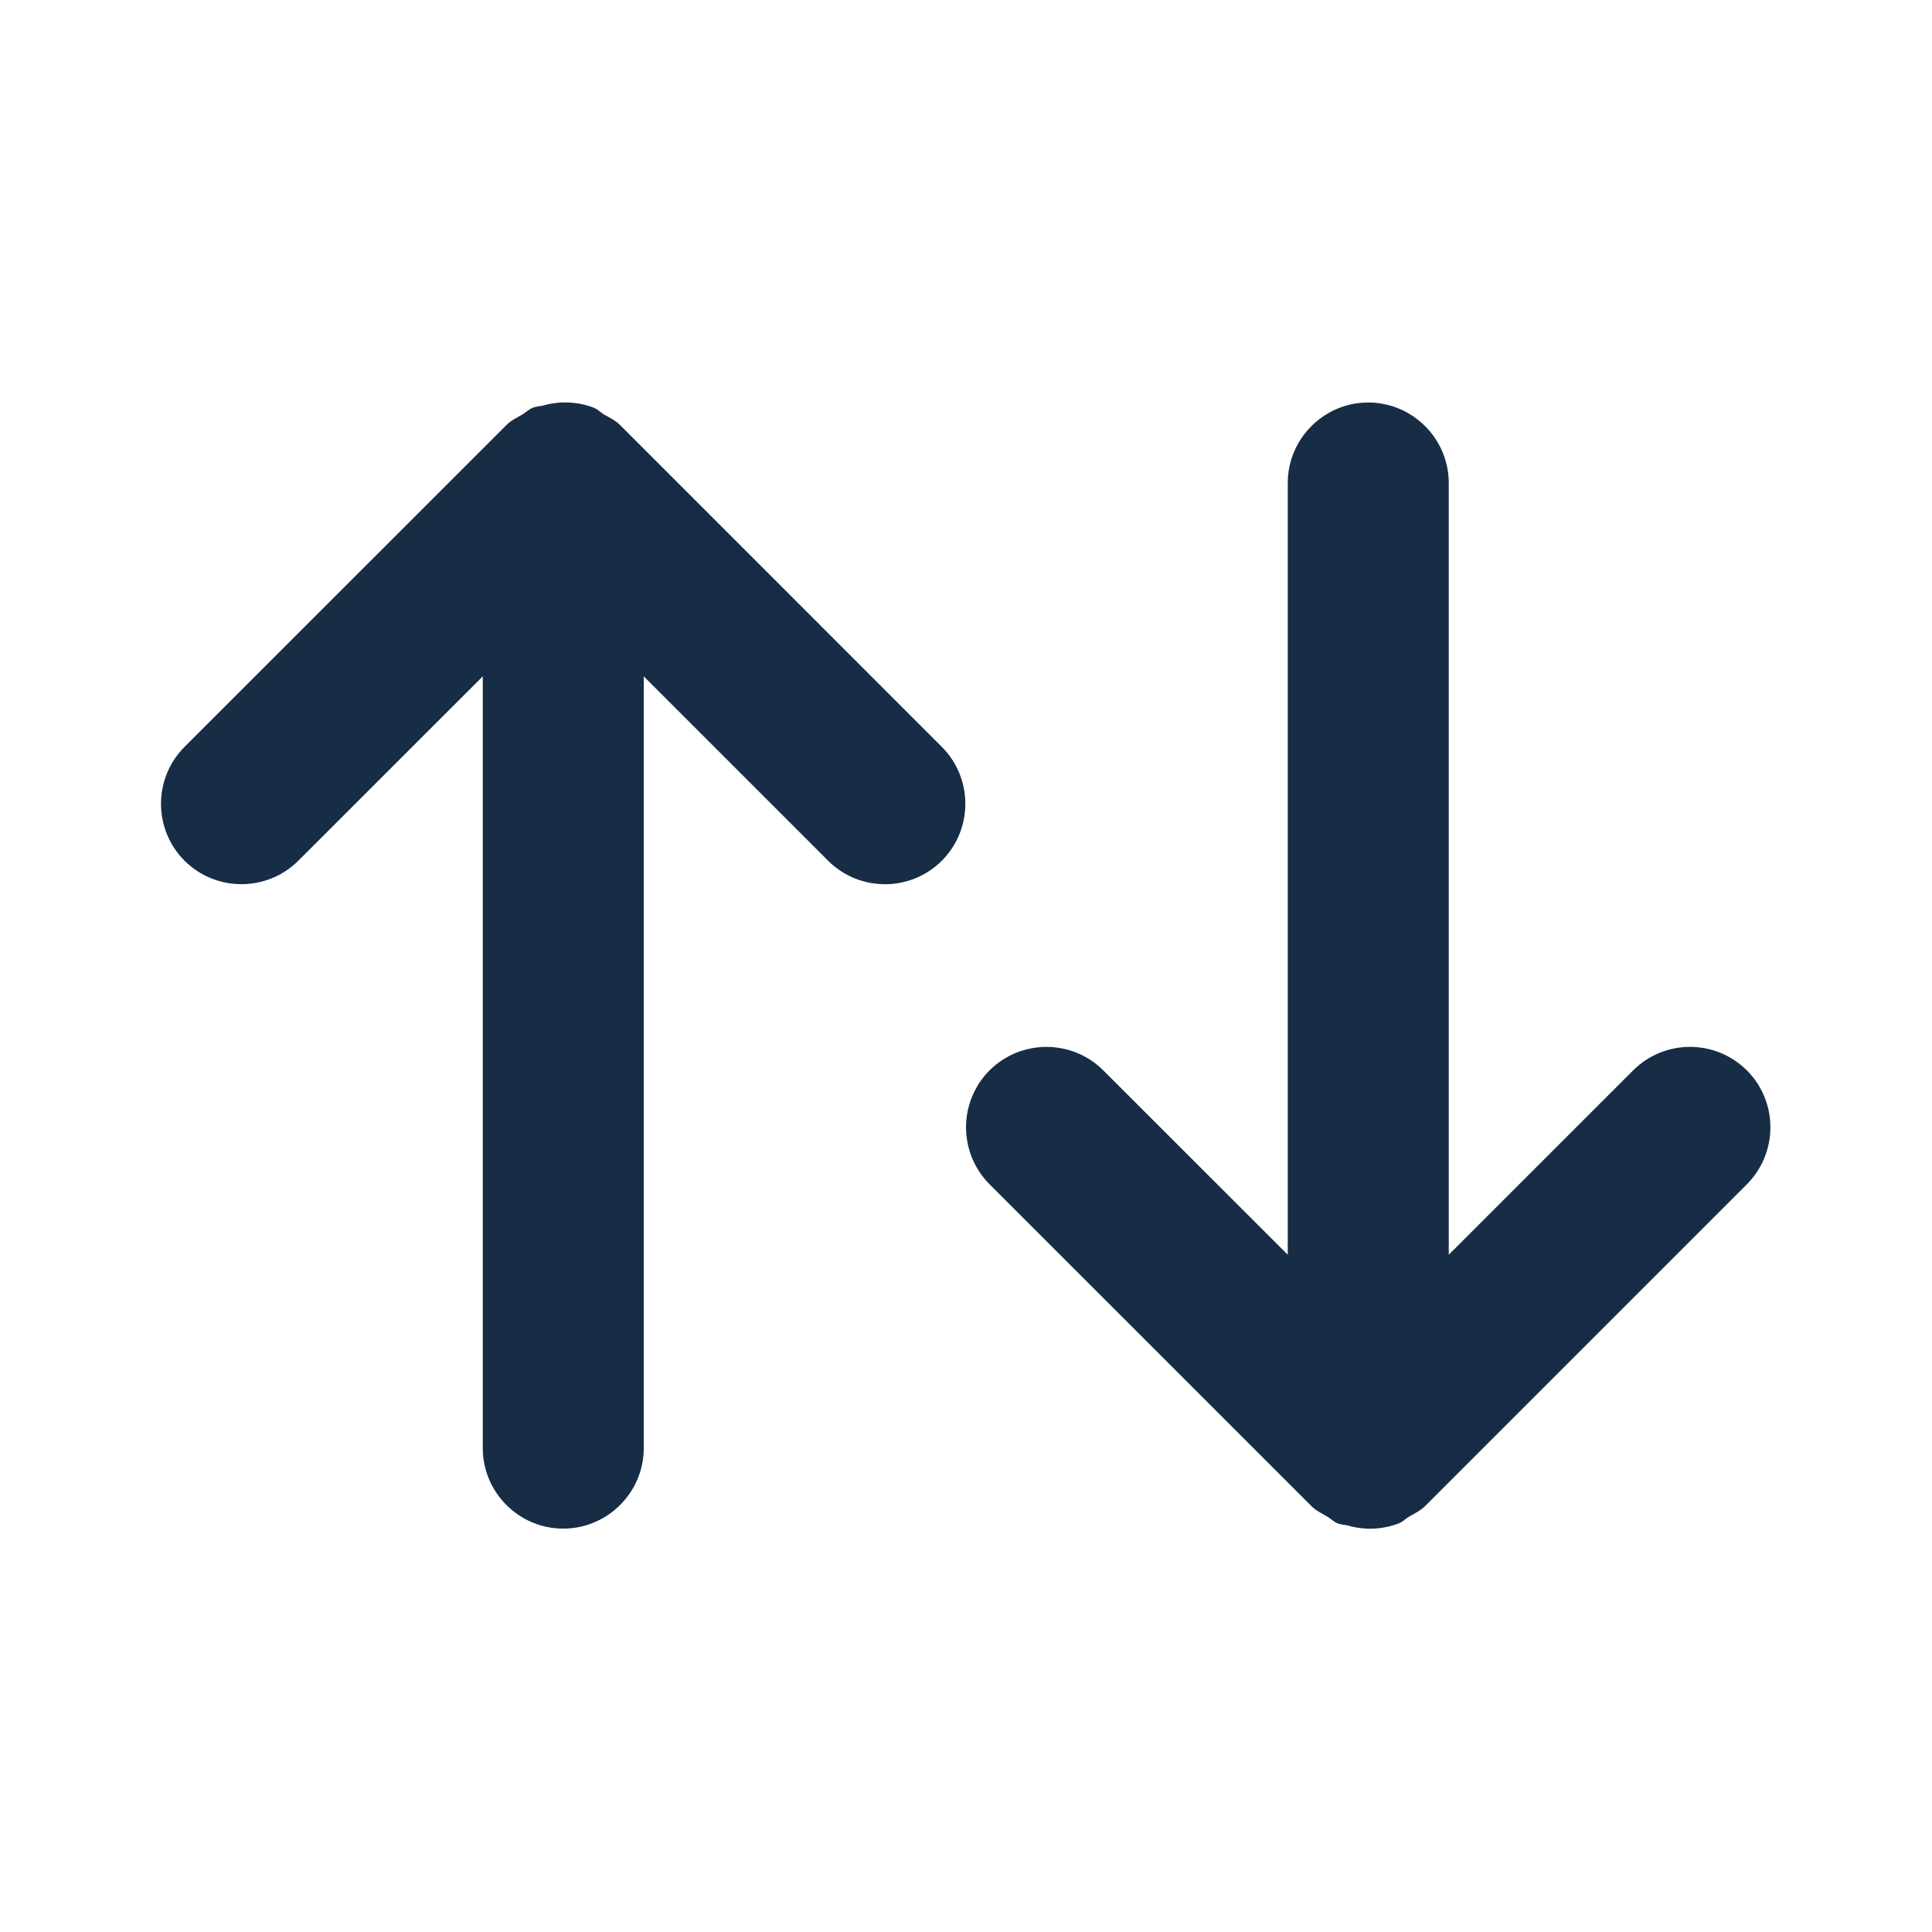
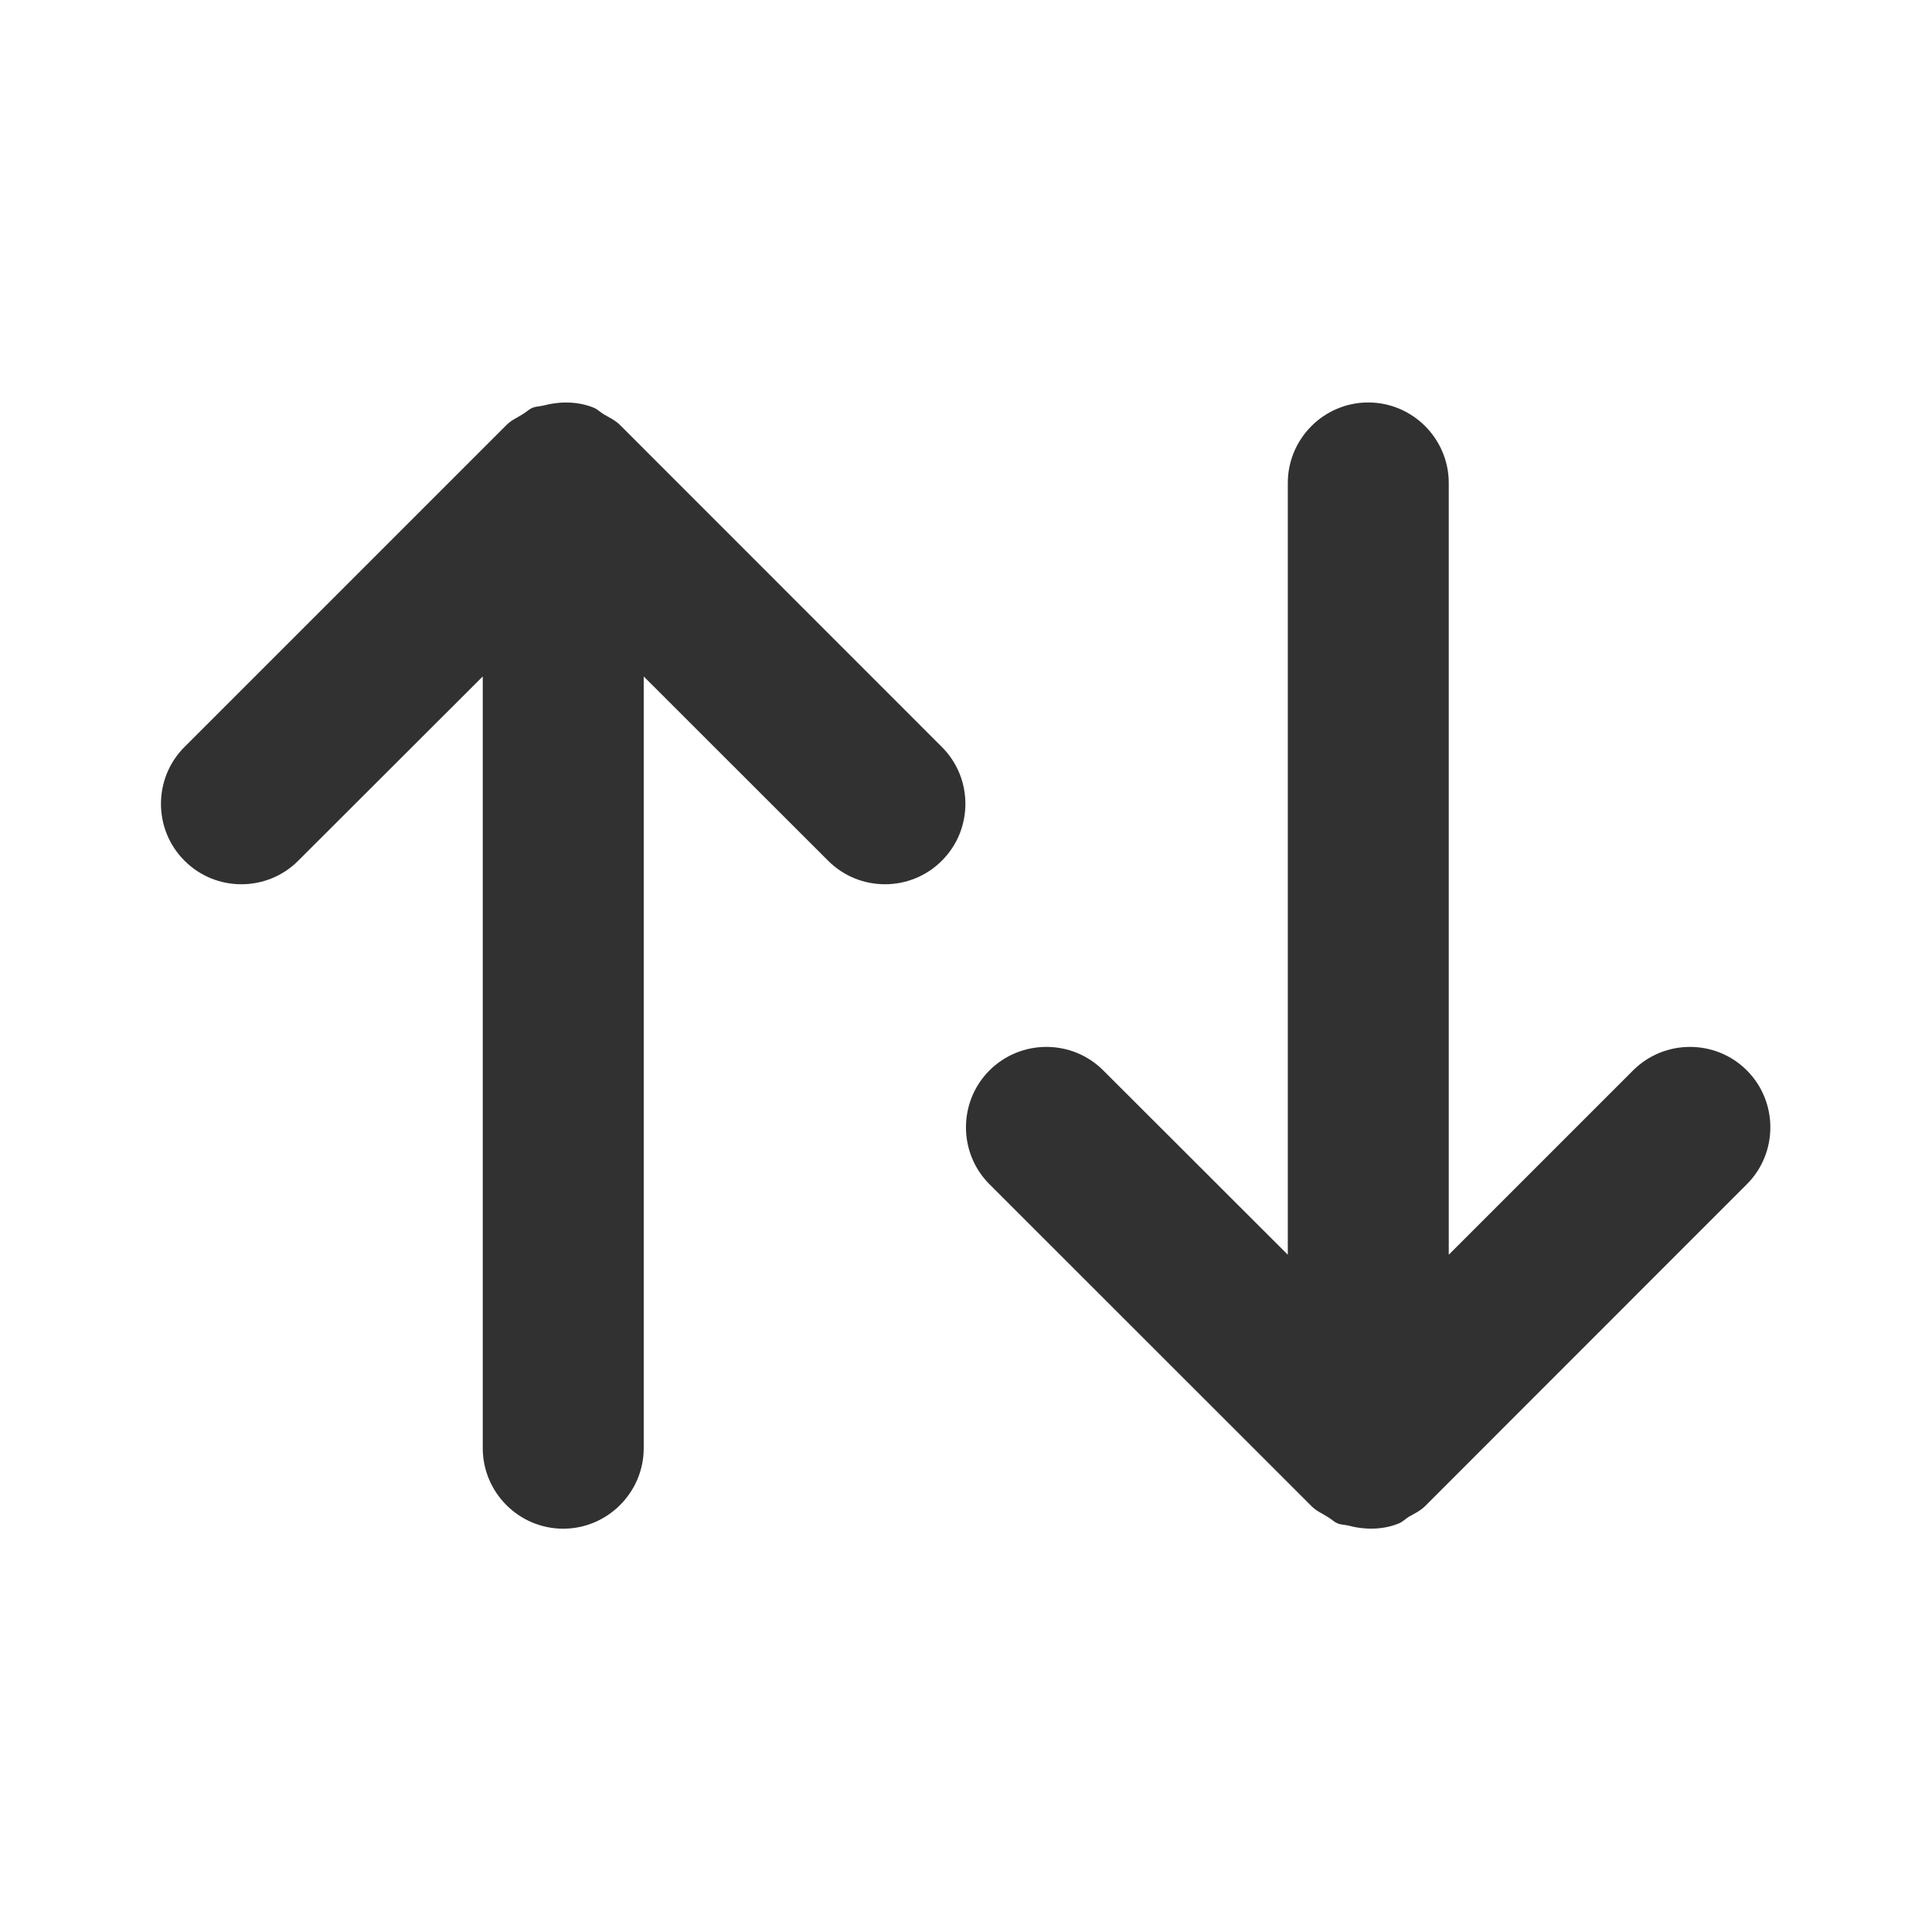
- <svg xmlns="http://www.w3.org/2000/svg" width="16" height="16" viewBox="0 0 24 24" fill="none">
-   <path fill-rule="evenodd" clip-rule="evenodd" d="M21.7 13.297a1 1 0 00-1.413 0l-2.29 2.29V6c0-.55-.45-1-1-1-.551 0-1 .45-1 1v9.587l-2.291-2.29a1.002 1.002 0 00-1.414 0 1.003 1.003 0 000 1.414l3.998 3.997c.058.06.132.092.2.133.042.025.076.061.122.081.04.018.087.018.13.028a.995.995 0 00.64-.028c.044-.019.077-.054.118-.079.07-.041.143-.074.204-.135l3.997-3.997a1.003 1.003 0 000-1.414zM11.7 10.692a1 1 0 01-1.413 0l-2.29-2.29v9.587c0 .55-.45 1-1 1-.551 0-1-.45-1-1V8.402l-2.291 2.29a1.003 1.003 0 01-1.414 0 1.002 1.002 0 010-1.414L6.29 5.281c.058-.06.132-.092.2-.133.042-.025.076-.06.122-.08.04-.019.087-.019.13-.029a.995.995 0 01.64.028c.044.02.077.054.118.08.07.04.143.073.204.134L11.7 9.278a1.002 1.002 0 010 1.414z" fill="#162D45" />
+ <svg xmlns="http://www.w3.org/2000/svg" width="16" height="16" viewBox="0 0 16 16" fill="none">
+   <path fill-rule="evenodd" clip-rule="evenodd" d="M14.467 8.865C14.208 8.605 13.784 8.605 13.524 8.865L11.998 10.391V4C11.998 3.633 11.698 3.333 11.331 3.333C10.964 3.333 10.665 3.633 10.665 4V10.391L9.137 8.865C8.878 8.605 8.454 8.605 8.194 8.865C7.935 9.124 7.935 9.548 8.194 9.807L10.86 12.472C10.899 12.512 10.948 12.533 10.993 12.561C11.021 12.577 11.044 12.601 11.075 12.615C11.102 12.627 11.133 12.627 11.161 12.633C11.303 12.671 11.452 12.671 11.588 12.615C11.617 12.602 11.639 12.579 11.666 12.562C11.713 12.535 11.762 12.513 11.803 12.472L14.467 9.807C14.726 9.548 14.726 9.124 14.467 8.865Z" fill="#121312" fill-opacity="0.87" />
+   <path fill-rule="evenodd" clip-rule="evenodd" d="M7.8 7.128C7.541 7.388 7.117 7.388 6.858 7.128L5.331 5.602V11.993C5.331 12.36 5.031 12.66 4.664 12.66C4.297 12.66 3.998 12.36 3.998 11.993V5.602L2.47 7.128C2.211 7.388 1.787 7.388 1.528 7.128C1.268 6.869 1.268 6.445 1.528 6.186L4.193 3.521C4.232 3.481 4.281 3.46 4.326 3.432C4.354 3.416 4.377 3.392 4.408 3.378C4.435 3.366 4.466 3.366 4.494 3.36C4.636 3.322 4.785 3.322 4.921 3.378C4.95 3.391 4.972 3.414 5 3.431C5.046 3.458 5.095 3.48 5.136 3.521L7.8 6.186C8.06 6.445 8.06 6.869 7.8 7.128Z" fill="#121312" fill-opacity="0.87" />
</svg>
